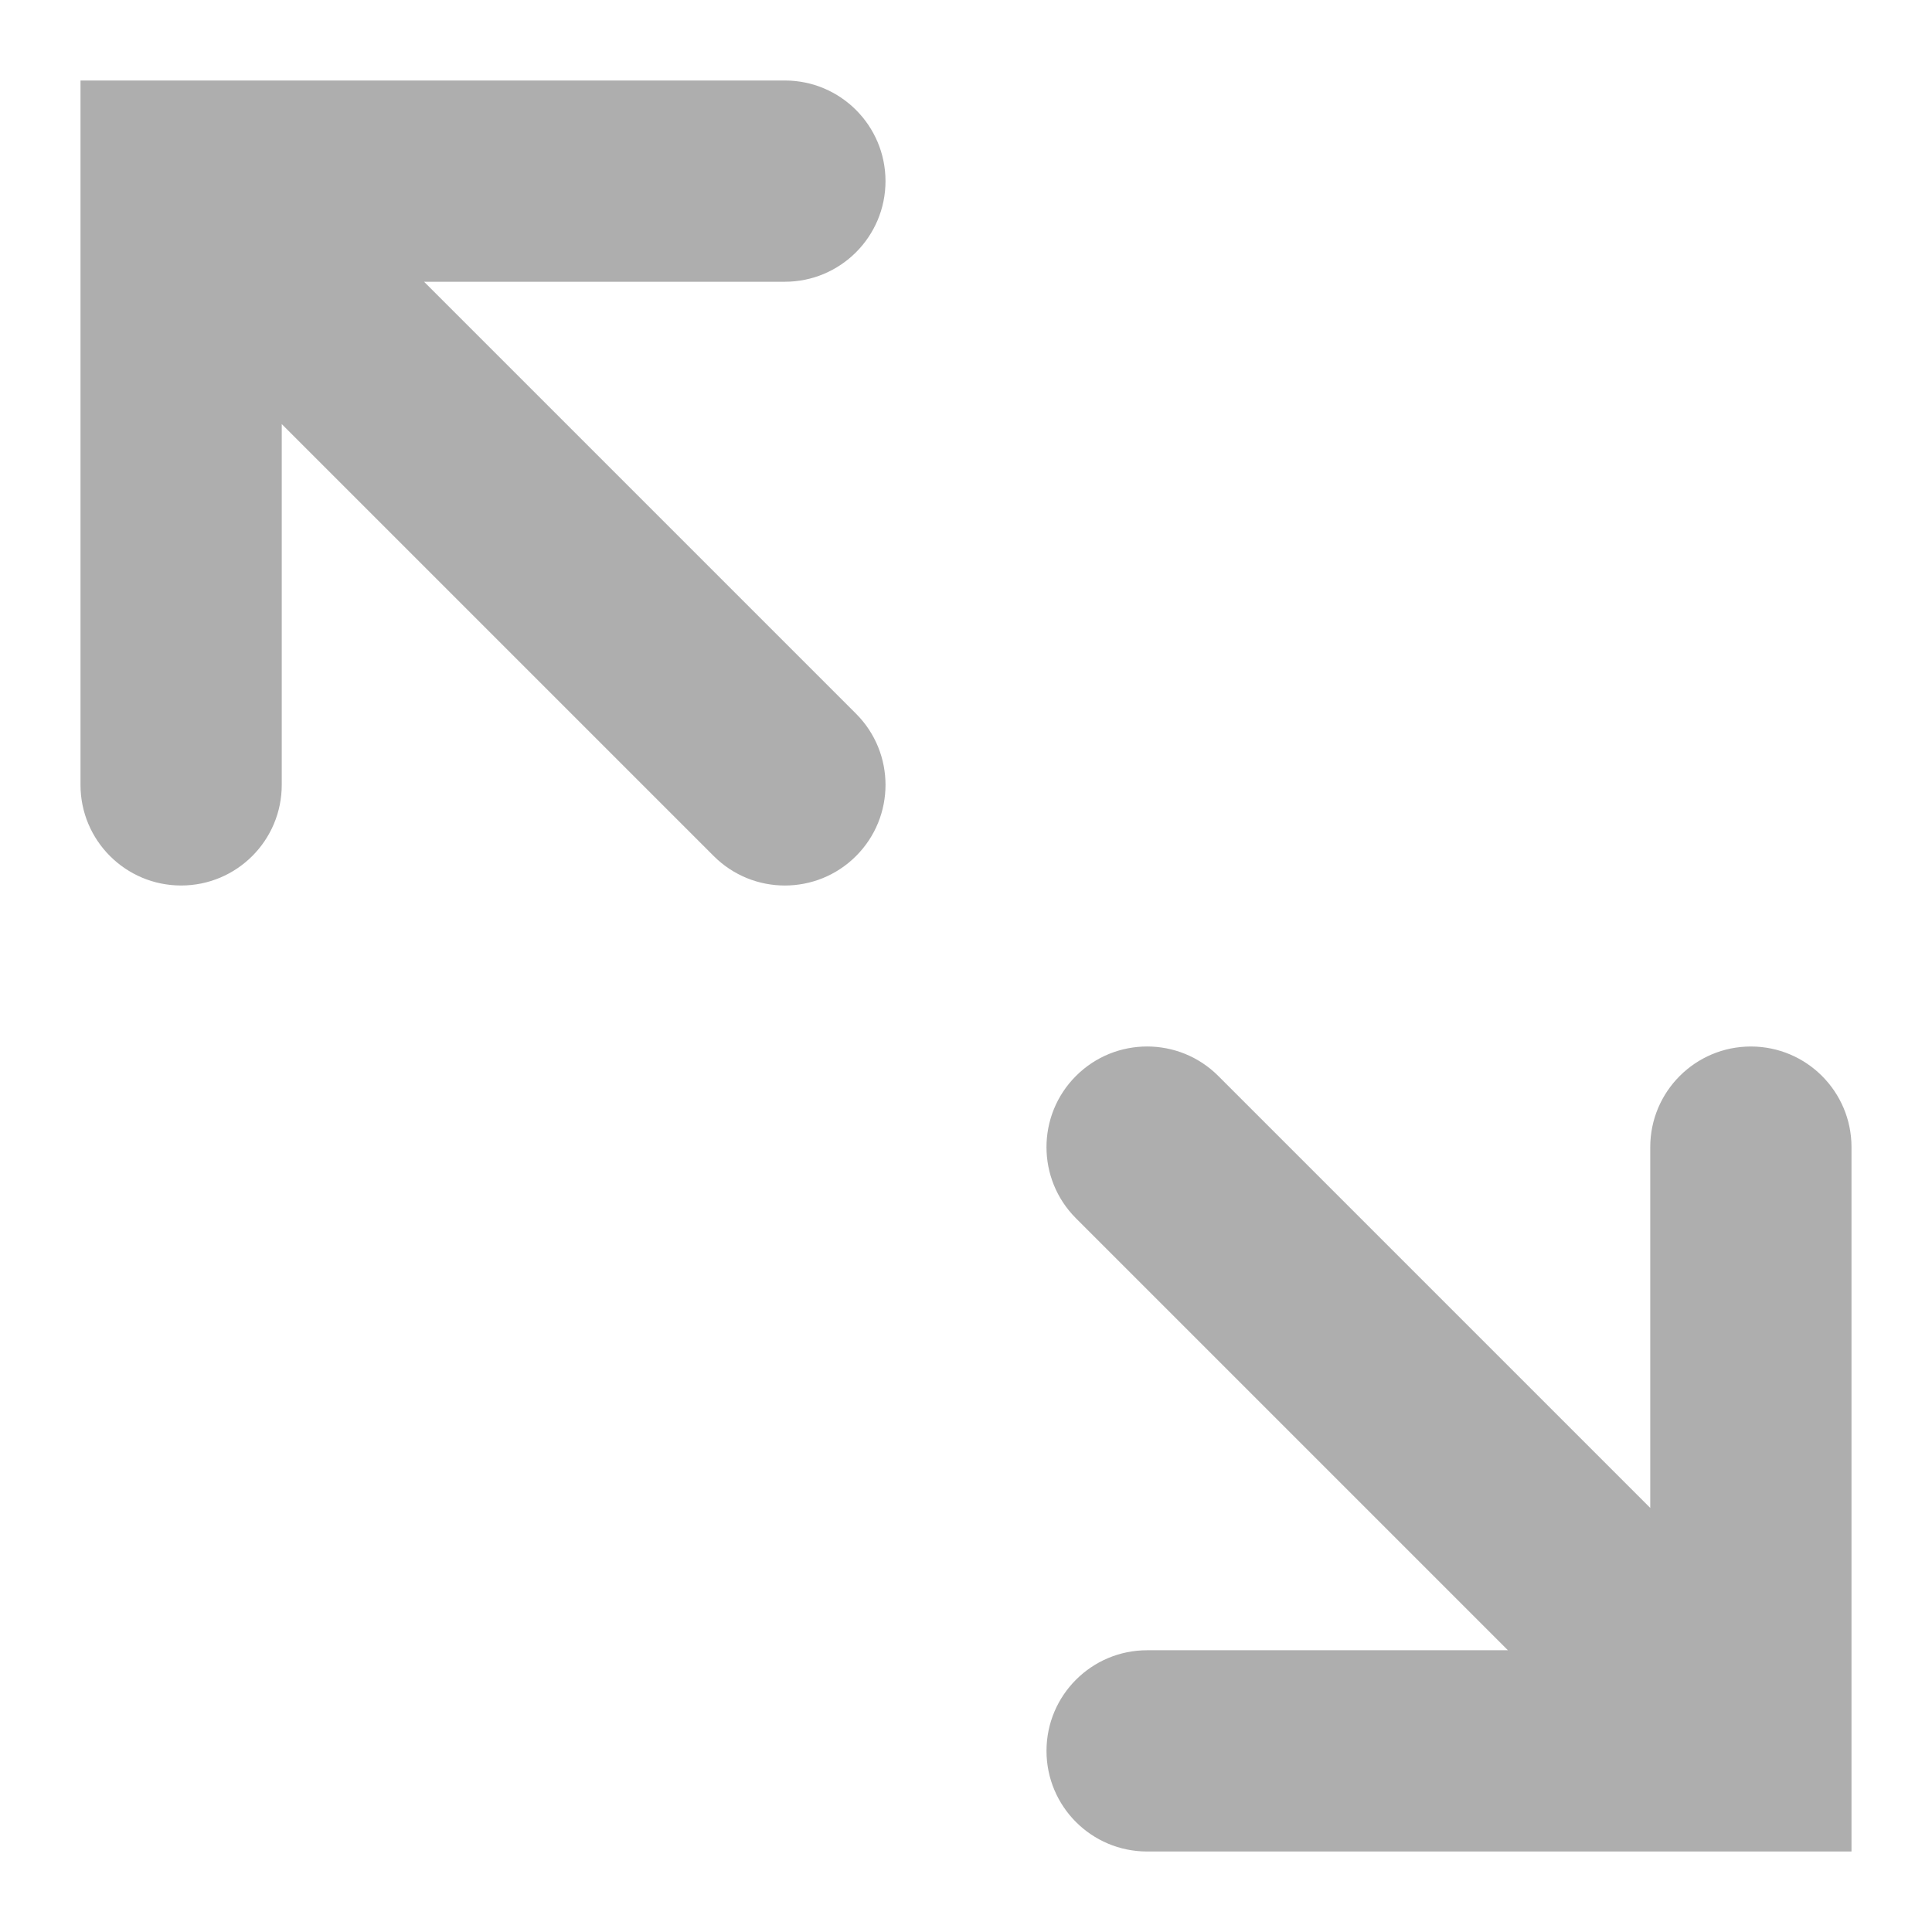
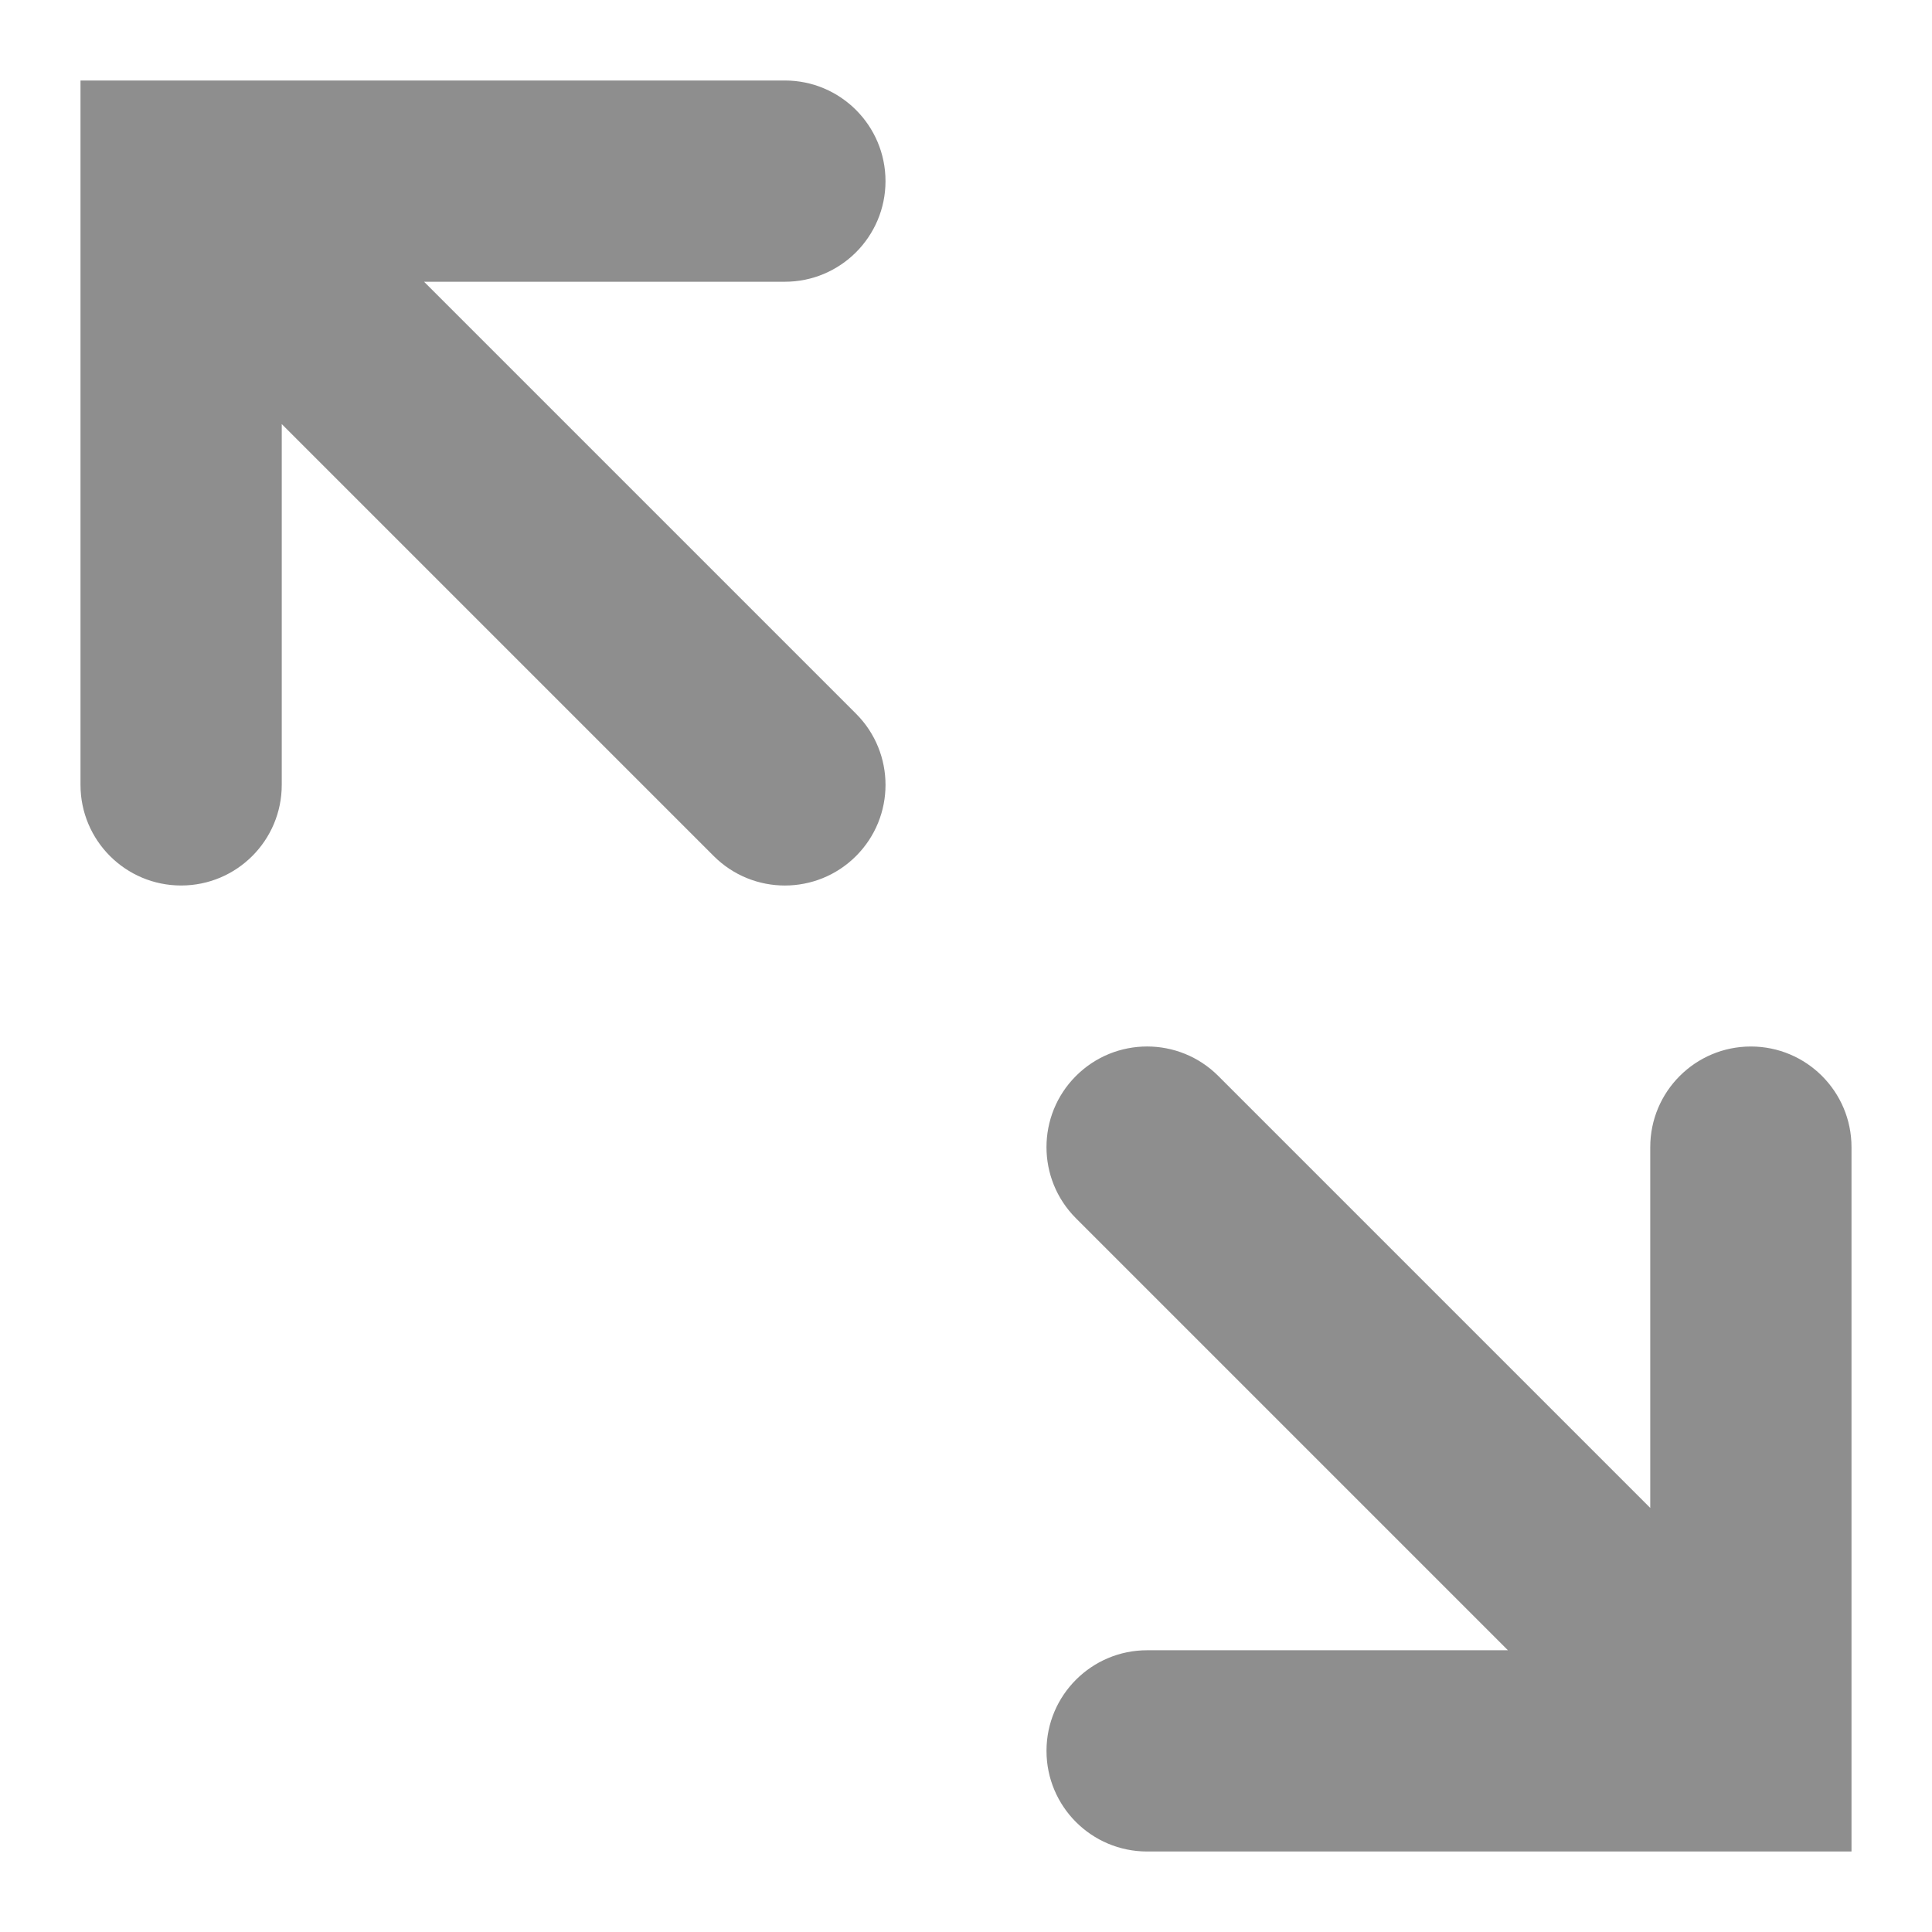
<svg xmlns="http://www.w3.org/2000/svg" width="24" height="24">
-   <path fill="#aeaeae" d="M11 2.25c0 .69-.56 1.25-1.25 1.25H5.268l5.366 5.366a1.25 1.25 0 0 1-1.768 1.768L3.5 5.268V9.75a1.25 1.25 0 0 1-2.5 0V1h8.75c.69 0 1.25.56 1.25 1.25zM21.75 13c.69 0 1.25.56 1.25 1.25V23h-8.75a1.25 1.25 0 0 1 0-2.5h4.482l-5.366-5.366a1.25 1.25 0 0 1 1.768-1.768l5.366 5.366V14.25c0-.69.56-1.25 1.25-1.25z" />
+   <path fill="#8e8e8e" d="M11 2.25c0 .69-.56 1.25-1.25 1.25H5.268l5.366 5.366a1.25 1.25 0 0 1-1.768 1.768L3.5 5.268V9.75a1.25 1.25 0 0 1-2.5 0V1h8.75c.69 0 1.25.56 1.25 1.25zM21.75 13c.69 0 1.25.56 1.25 1.25V23h-8.75a1.25 1.25 0 0 1 0-2.5h4.482l-5.366-5.366a1.25 1.25 0 0 1 1.768-1.768l5.366 5.366V14.25c0-.69.56-1.25 1.25-1.25z" />
</svg>
